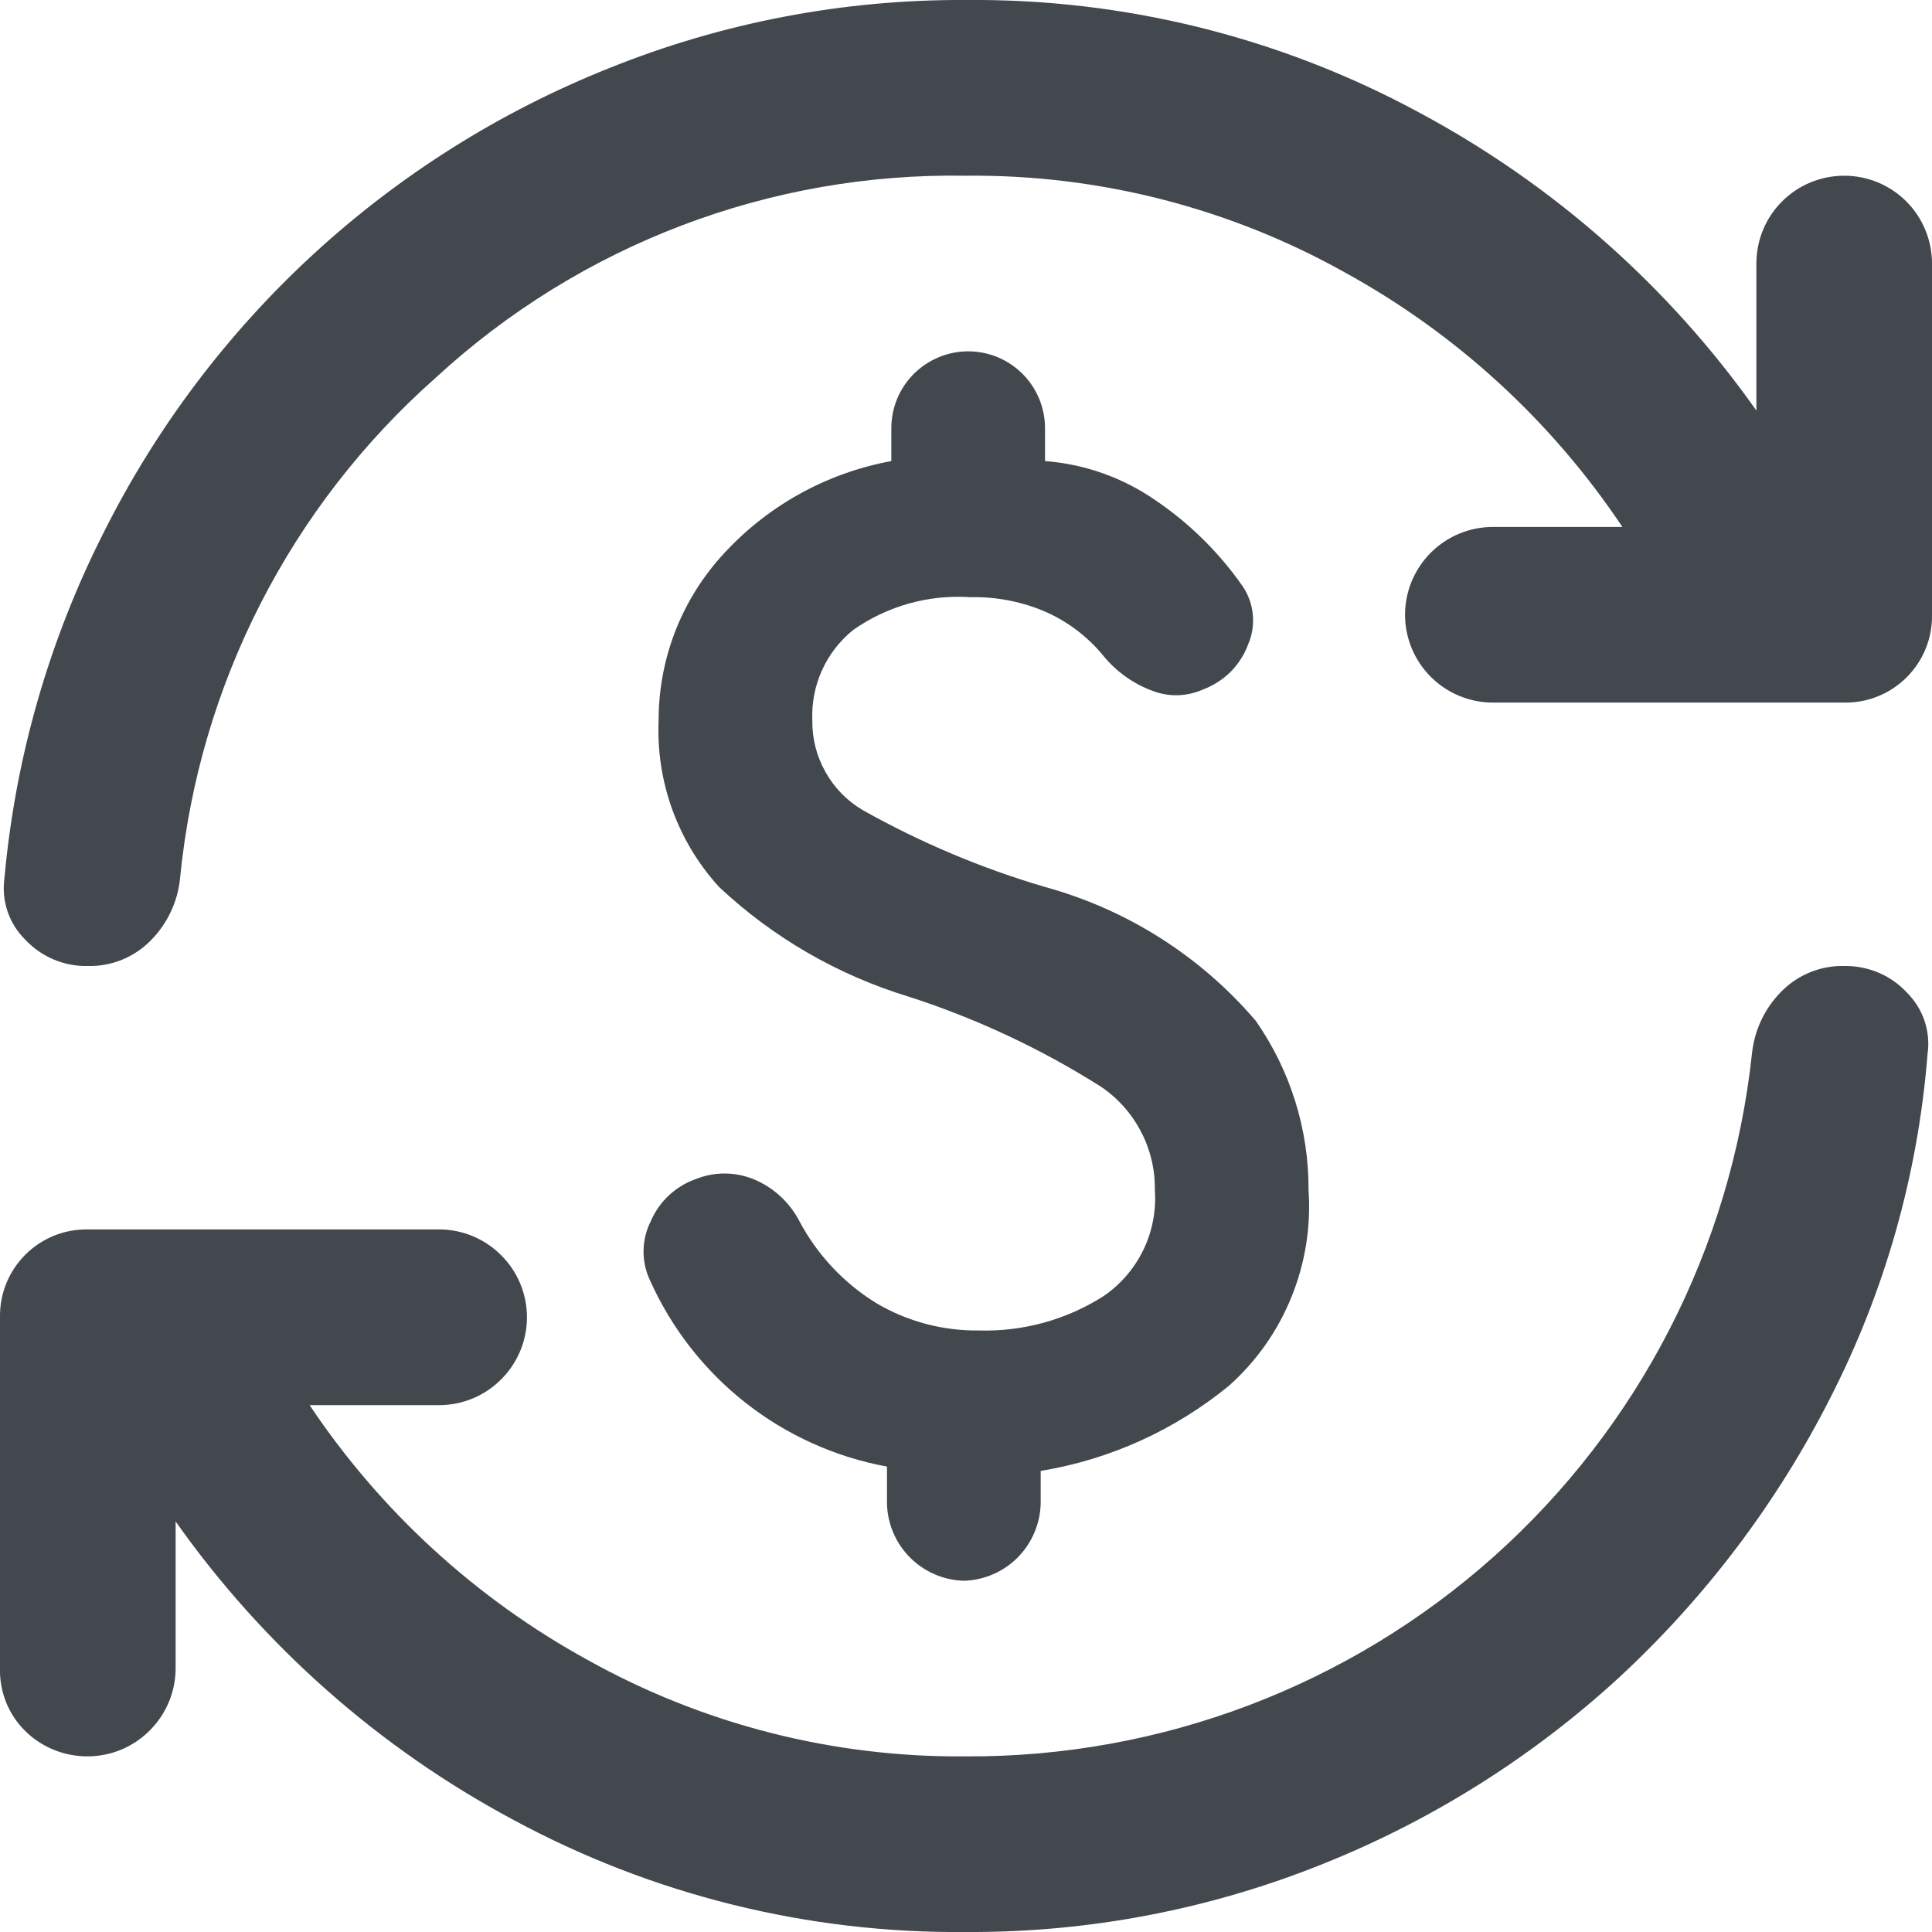
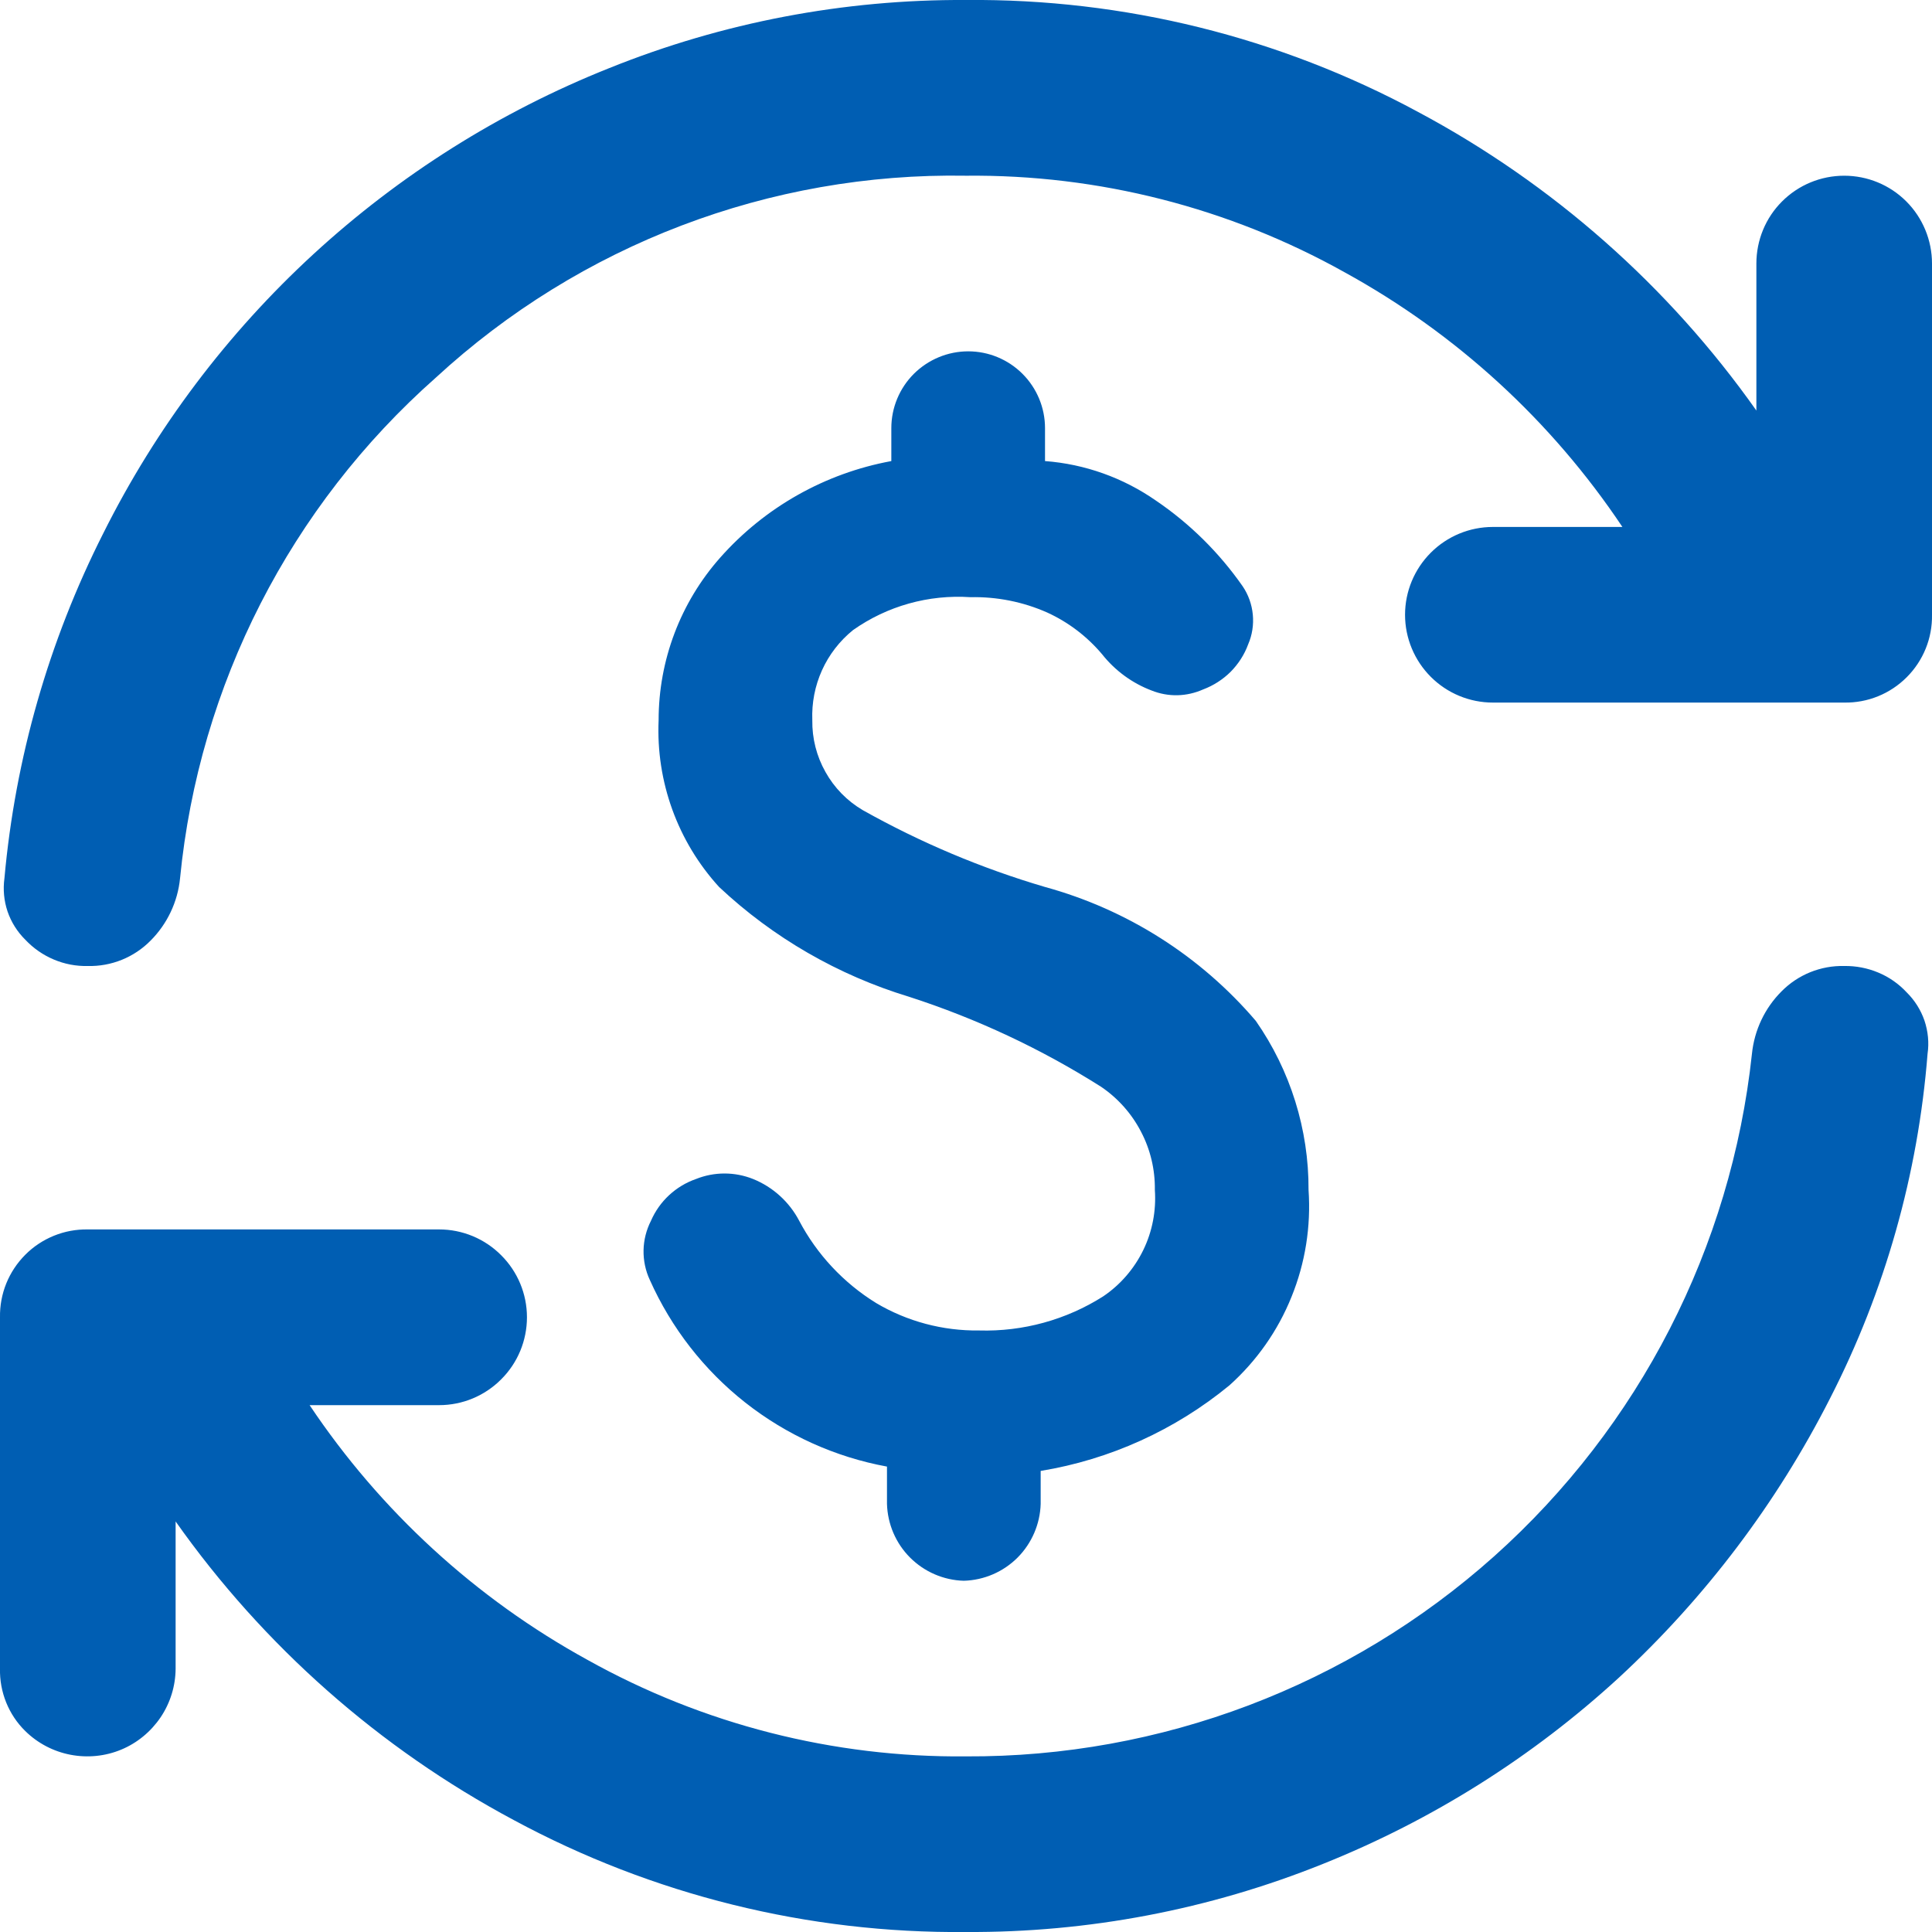
<svg xmlns="http://www.w3.org/2000/svg" width="20" height="20" viewBox="0 0 20 20" fill="none">
-   <path id="Vector Icon" d="M10 20C8.367 20.016 6.756 19.617 5.318 18.841C3.927 18.098 2.728 17.039 1.818 15.75V17.273C1.817 17.453 1.763 17.628 1.663 17.777C1.562 17.926 1.421 18.043 1.255 18.112C1.089 18.181 0.906 18.199 0.729 18.165C0.553 18.131 0.39 18.046 0.262 17.92C0.176 17.836 0.109 17.735 0.064 17.624C0.019 17.512 -0.003 17.393 0 17.273V13.636C-0.002 13.517 0.02 13.397 0.065 13.286C0.11 13.175 0.177 13.074 0.262 12.989C0.346 12.904 0.448 12.837 0.559 12.792C0.67 12.747 0.789 12.725 0.909 12.727H4.546C4.787 12.727 5.018 12.823 5.188 12.994C5.359 13.164 5.455 13.395 5.455 13.636C5.455 13.878 5.359 14.109 5.188 14.279C5.018 14.45 4.787 14.546 4.546 14.546H3.205C3.938 15.642 4.924 16.547 6.08 17.182C7.278 17.851 8.629 18.195 10 18.182C12.016 18.192 13.964 17.454 15.467 16.111C16.97 14.767 17.921 12.914 18.136 10.909C18.161 10.664 18.269 10.435 18.444 10.261C18.528 10.176 18.629 10.109 18.74 10.064C18.852 10.019 18.971 9.997 19.091 10C19.212 9.998 19.332 10.021 19.444 10.068C19.555 10.114 19.655 10.184 19.738 10.273C19.821 10.355 19.884 10.455 19.922 10.565C19.959 10.676 19.971 10.794 19.954 10.909C19.856 12.154 19.513 13.367 18.944 14.477C18.393 15.561 17.654 16.538 16.762 17.364C15.864 18.189 14.825 18.843 13.693 19.296C12.519 19.768 11.265 20.007 10 20ZM0.909 10C0.788 10.003 0.668 9.98 0.557 9.933C0.445 9.886 0.345 9.816 0.262 9.728C0.179 9.646 0.116 9.546 0.078 9.435C0.041 9.325 0.03 9.207 0.046 9.091C0.158 7.848 0.505 6.637 1.068 5.523C2.164 3.328 4.029 1.613 6.307 0.705C7.481 0.232 8.735 -0.007 10 0C11.634 -0.015 13.244 0.383 14.682 1.16C16.073 1.903 17.272 2.961 18.182 4.25V2.728C18.182 2.487 18.277 2.255 18.448 2.085C18.619 1.914 18.85 1.819 19.091 1.819C19.332 1.819 19.563 1.914 19.734 2.085C19.904 2.255 20 2.487 20 2.728V6.364C20.002 6.484 19.98 6.603 19.935 6.714C19.89 6.825 19.823 6.926 19.738 7.011C19.653 7.096 19.552 7.163 19.441 7.208C19.33 7.253 19.211 7.275 19.091 7.273H15.454C15.213 7.273 14.982 7.177 14.812 7.007C14.641 6.836 14.545 6.605 14.545 6.364C14.545 6.123 14.641 5.892 14.812 5.721C14.982 5.551 15.213 5.455 15.454 5.455H16.795C16.062 4.358 15.076 3.454 13.92 2.819C12.723 2.15 11.371 1.805 10 1.819C7.97 1.784 6.005 2.533 4.512 3.909C3.006 5.24 2.06 7.091 1.864 9.091C1.84 9.336 1.731 9.565 1.558 9.738C1.473 9.824 1.372 9.891 1.261 9.936C1.149 9.981 1.03 10.003 0.909 10ZM9.977 16.364C9.768 16.358 9.569 16.272 9.421 16.124C9.273 15.976 9.188 15.777 9.182 15.568V15.182C8.647 15.084 8.143 14.856 7.716 14.52C7.288 14.183 6.949 13.747 6.727 13.25C6.682 13.154 6.66 13.048 6.662 12.942C6.664 12.836 6.691 12.731 6.739 12.637C6.783 12.536 6.847 12.446 6.927 12.372C7.007 12.298 7.101 12.241 7.205 12.205C7.394 12.129 7.606 12.129 7.796 12.205C8.001 12.288 8.17 12.441 8.273 12.637C8.457 12.986 8.732 13.28 9.068 13.488C9.391 13.68 9.761 13.778 10.136 13.773C10.59 13.786 11.037 13.663 11.42 13.42C11.598 13.3 11.741 13.134 11.835 12.941C11.929 12.748 11.97 12.533 11.955 12.318C11.958 12.108 11.909 11.9 11.811 11.714C11.714 11.527 11.572 11.368 11.398 11.25C10.777 10.857 10.109 10.544 9.409 10.318C8.676 10.095 8.003 9.707 7.444 9.182C7.015 8.712 6.79 8.091 6.818 7.455C6.818 6.835 7.044 6.237 7.455 5.773C7.917 5.251 8.541 4.899 9.227 4.773V4.432C9.227 4.221 9.311 4.019 9.46 3.87C9.61 3.721 9.812 3.637 10.023 3.637C10.234 3.637 10.436 3.721 10.585 3.87C10.734 4.019 10.818 4.221 10.818 4.432V4.773C11.231 4.804 11.627 4.946 11.966 5.182C12.317 5.42 12.621 5.721 12.864 6.069C12.923 6.156 12.959 6.257 12.969 6.362C12.979 6.467 12.963 6.573 12.921 6.67C12.882 6.777 12.819 6.874 12.739 6.955C12.658 7.035 12.561 7.097 12.455 7.137C12.371 7.174 12.281 7.195 12.189 7.197C12.097 7.199 12.006 7.182 11.921 7.148C11.72 7.072 11.543 6.942 11.409 6.773C11.254 6.589 11.06 6.441 10.841 6.341C10.591 6.23 10.319 6.176 10.046 6.182C9.613 6.153 9.184 6.273 8.83 6.523C8.692 6.635 8.582 6.777 8.509 6.939C8.436 7.101 8.402 7.277 8.409 7.455C8.406 7.643 8.453 7.828 8.545 7.991C8.636 8.155 8.77 8.292 8.932 8.387C9.529 8.722 10.162 8.989 10.818 9.182C11.668 9.415 12.428 9.898 13 10.568C13.358 11.081 13.549 11.693 13.546 12.318C13.572 12.696 13.512 13.074 13.37 13.424C13.229 13.775 13.009 14.088 12.727 14.341C12.165 14.803 11.491 15.109 10.773 15.227V15.568C10.767 15.777 10.681 15.976 10.534 16.124C10.386 16.272 10.187 16.358 9.977 16.364Z" fill="#43474E" />
+   <path id="Vector Icon" d="M10 20C8.367 20.016 6.756 19.617 5.318 18.841C3.927 18.098 2.728 17.039 1.818 15.75V17.273C1.817 17.453 1.763 17.628 1.663 17.777C1.562 17.926 1.421 18.043 1.255 18.112C1.089 18.181 0.906 18.199 0.729 18.165C0.553 18.131 0.39 18.046 0.262 17.92C0.176 17.836 0.109 17.735 0.064 17.624C0.019 17.512 -0.003 17.393 0 17.273V13.636C-0.002 13.517 0.02 13.397 0.065 13.286C0.11 13.175 0.177 13.074 0.262 12.989C0.346 12.904 0.448 12.837 0.559 12.792C0.67 12.747 0.789 12.725 0.909 12.727H4.546C4.787 12.727 5.018 12.823 5.188 12.994C5.359 13.164 5.455 13.395 5.455 13.636C5.455 13.878 5.359 14.109 5.188 14.279C5.018 14.45 4.787 14.546 4.546 14.546H3.205C3.938 15.642 4.924 16.547 6.08 17.182C7.278 17.851 8.629 18.195 10 18.182C12.016 18.192 13.964 17.454 15.467 16.111C16.97 14.767 17.921 12.914 18.136 10.909C18.161 10.664 18.269 10.435 18.444 10.261C18.528 10.176 18.629 10.109 18.74 10.064C18.852 10.019 18.971 9.997 19.091 10C19.212 9.998 19.332 10.021 19.444 10.068C19.555 10.114 19.655 10.184 19.738 10.273C19.821 10.355 19.884 10.455 19.922 10.565C19.959 10.676 19.971 10.794 19.954 10.909C19.856 12.154 19.513 13.367 18.944 14.477C18.393 15.561 17.654 16.538 16.762 17.364C15.864 18.189 14.825 18.843 13.693 19.296C12.519 19.768 11.265 20.007 10 20ZM0.909 10C0.788 10.003 0.668 9.98 0.557 9.933C0.445 9.886 0.345 9.816 0.262 9.728C0.179 9.646 0.116 9.546 0.078 9.435C0.041 9.325 0.03 9.207 0.046 9.091C0.158 7.848 0.505 6.637 1.068 5.523C2.164 3.328 4.029 1.613 6.307 0.705C7.481 0.232 8.735 -0.007 10 0C11.634 -0.015 13.244 0.383 14.682 1.16C16.073 1.903 17.272 2.961 18.182 4.25V2.728C18.182 2.487 18.277 2.255 18.448 2.085C18.619 1.914 18.85 1.819 19.091 1.819C19.332 1.819 19.563 1.914 19.734 2.085C19.904 2.255 20 2.487 20 2.728V6.364C20.002 6.484 19.98 6.603 19.935 6.714C19.89 6.825 19.823 6.926 19.738 7.011C19.653 7.096 19.552 7.163 19.441 7.208C19.33 7.253 19.211 7.275 19.091 7.273H15.454C15.213 7.273 14.982 7.177 14.812 7.007C14.641 6.836 14.545 6.605 14.545 6.364C14.545 6.123 14.641 5.892 14.812 5.721C14.982 5.551 15.213 5.455 15.454 5.455H16.795C16.062 4.358 15.076 3.454 13.92 2.819C12.723 2.15 11.371 1.805 10 1.819C7.97 1.784 6.005 2.533 4.512 3.909C3.006 5.24 2.06 7.091 1.864 9.091C1.84 9.336 1.731 9.565 1.558 9.738C1.473 9.824 1.372 9.891 1.261 9.936C1.149 9.981 1.03 10.003 0.909 10ZM9.977 16.364C9.768 16.358 9.569 16.272 9.421 16.124C9.273 15.976 9.188 15.777 9.182 15.568V15.182C8.647 15.084 8.143 14.856 7.716 14.52C7.288 14.183 6.949 13.747 6.727 13.25C6.682 13.154 6.66 13.048 6.662 12.942C6.664 12.836 6.691 12.731 6.739 12.637C6.783 12.536 6.847 12.446 6.927 12.372C7.007 12.298 7.101 12.241 7.205 12.205C7.394 12.129 7.606 12.129 7.796 12.205C8.001 12.288 8.17 12.441 8.273 12.637C8.457 12.986 8.732 13.28 9.068 13.488C9.391 13.68 9.761 13.778 10.136 13.773C10.59 13.786 11.037 13.663 11.42 13.42C11.598 13.3 11.741 13.134 11.835 12.941C11.929 12.748 11.97 12.533 11.955 12.318C11.958 12.108 11.909 11.9 11.811 11.714C11.714 11.527 11.572 11.368 11.398 11.25C10.777 10.857 10.109 10.544 9.409 10.318C8.676 10.095 8.003 9.707 7.444 9.182C7.015 8.712 6.79 8.091 6.818 7.455C6.818 6.835 7.044 6.237 7.455 5.773C7.917 5.251 8.541 4.899 9.227 4.773V4.432C9.227 4.221 9.311 4.019 9.46 3.87C9.61 3.721 9.812 3.637 10.023 3.637C10.234 3.637 10.436 3.721 10.585 3.87C10.734 4.019 10.818 4.221 10.818 4.432V4.773C11.231 4.804 11.627 4.946 11.966 5.182C12.317 5.42 12.621 5.721 12.864 6.069C12.923 6.156 12.959 6.257 12.969 6.362C12.979 6.467 12.963 6.573 12.921 6.67C12.882 6.777 12.819 6.874 12.739 6.955C12.658 7.035 12.561 7.097 12.455 7.137C12.371 7.174 12.281 7.195 12.189 7.197C12.097 7.199 12.006 7.182 11.921 7.148C11.72 7.072 11.543 6.942 11.409 6.773C11.254 6.589 11.06 6.441 10.841 6.341C10.591 6.23 10.319 6.176 10.046 6.182C9.613 6.153 9.184 6.273 8.83 6.523C8.692 6.635 8.582 6.777 8.509 6.939C8.436 7.101 8.402 7.277 8.409 7.455C8.406 7.643 8.453 7.828 8.545 7.991C8.636 8.155 8.77 8.292 8.932 8.387C9.529 8.722 10.162 8.989 10.818 9.182C11.668 9.415 12.428 9.898 13 10.568C13.358 11.081 13.549 11.693 13.546 12.318C13.572 12.696 13.512 13.074 13.37 13.424C13.229 13.775 13.009 14.088 12.727 14.341C12.165 14.803 11.491 15.109 10.773 15.227V15.568C10.767 15.777 10.681 15.976 10.534 16.124C10.386 16.272 10.187 16.358 9.977 16.364Z" fill="#005EB3" />
</svg>
